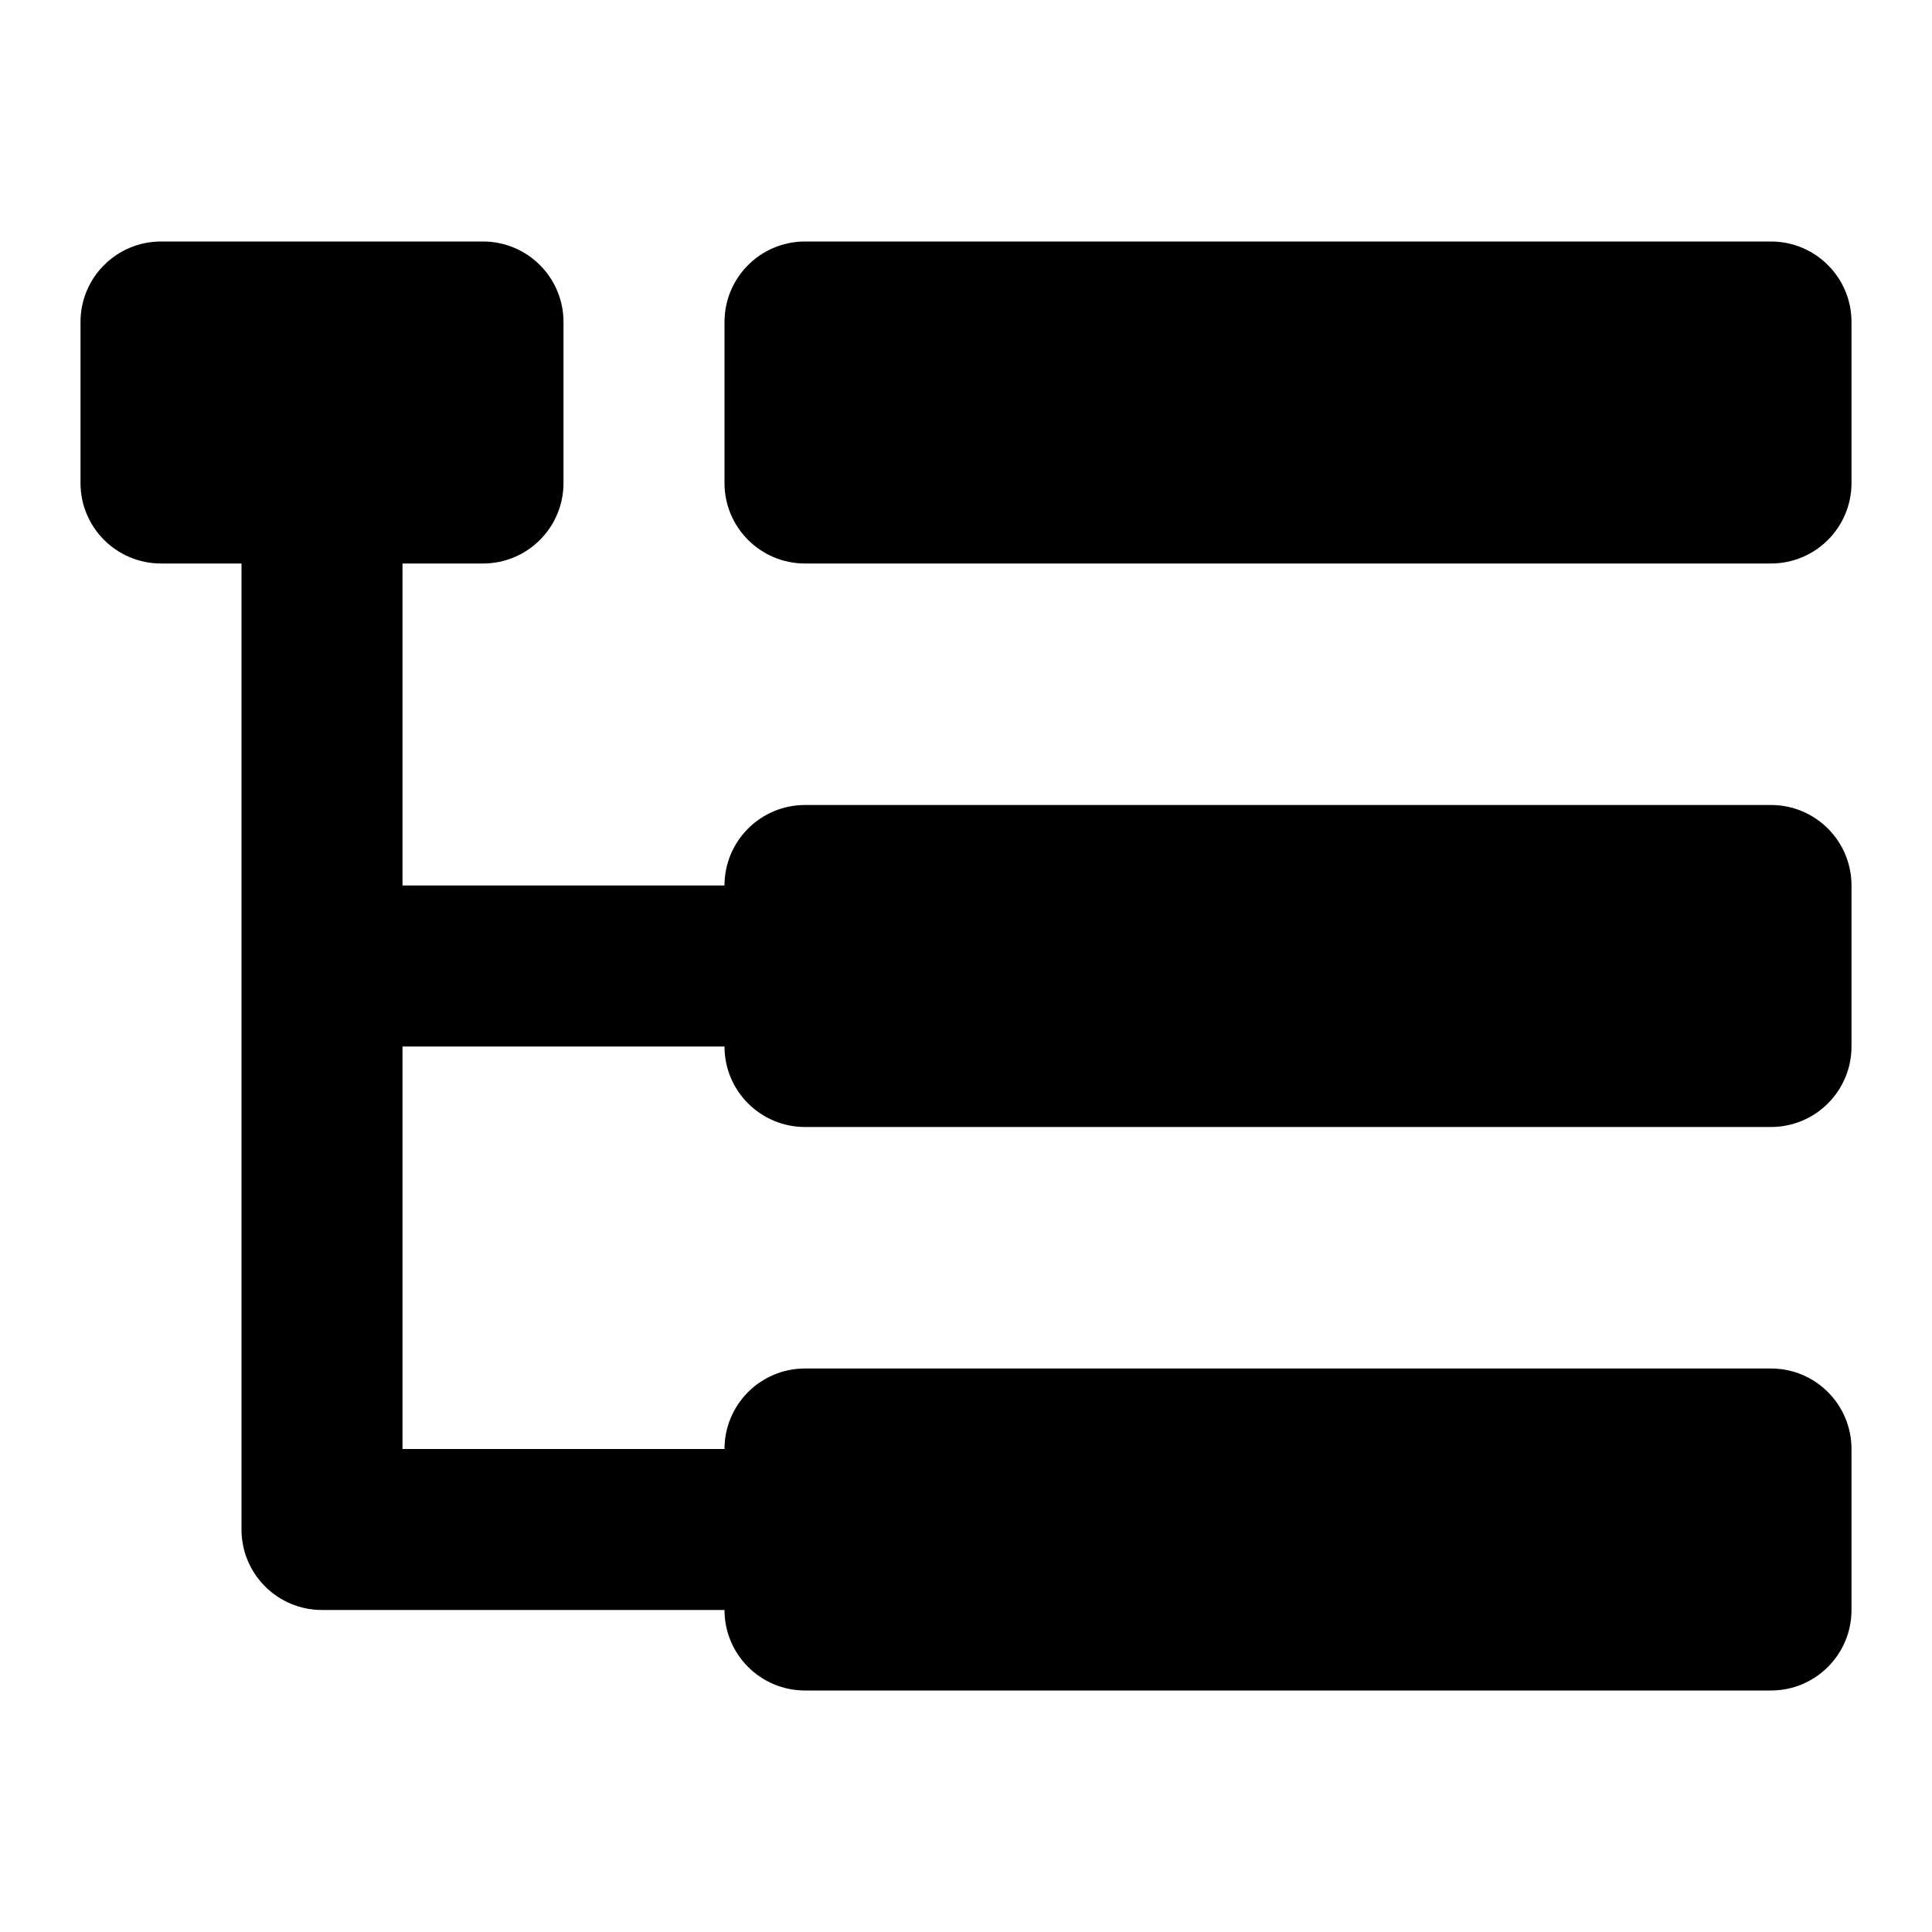
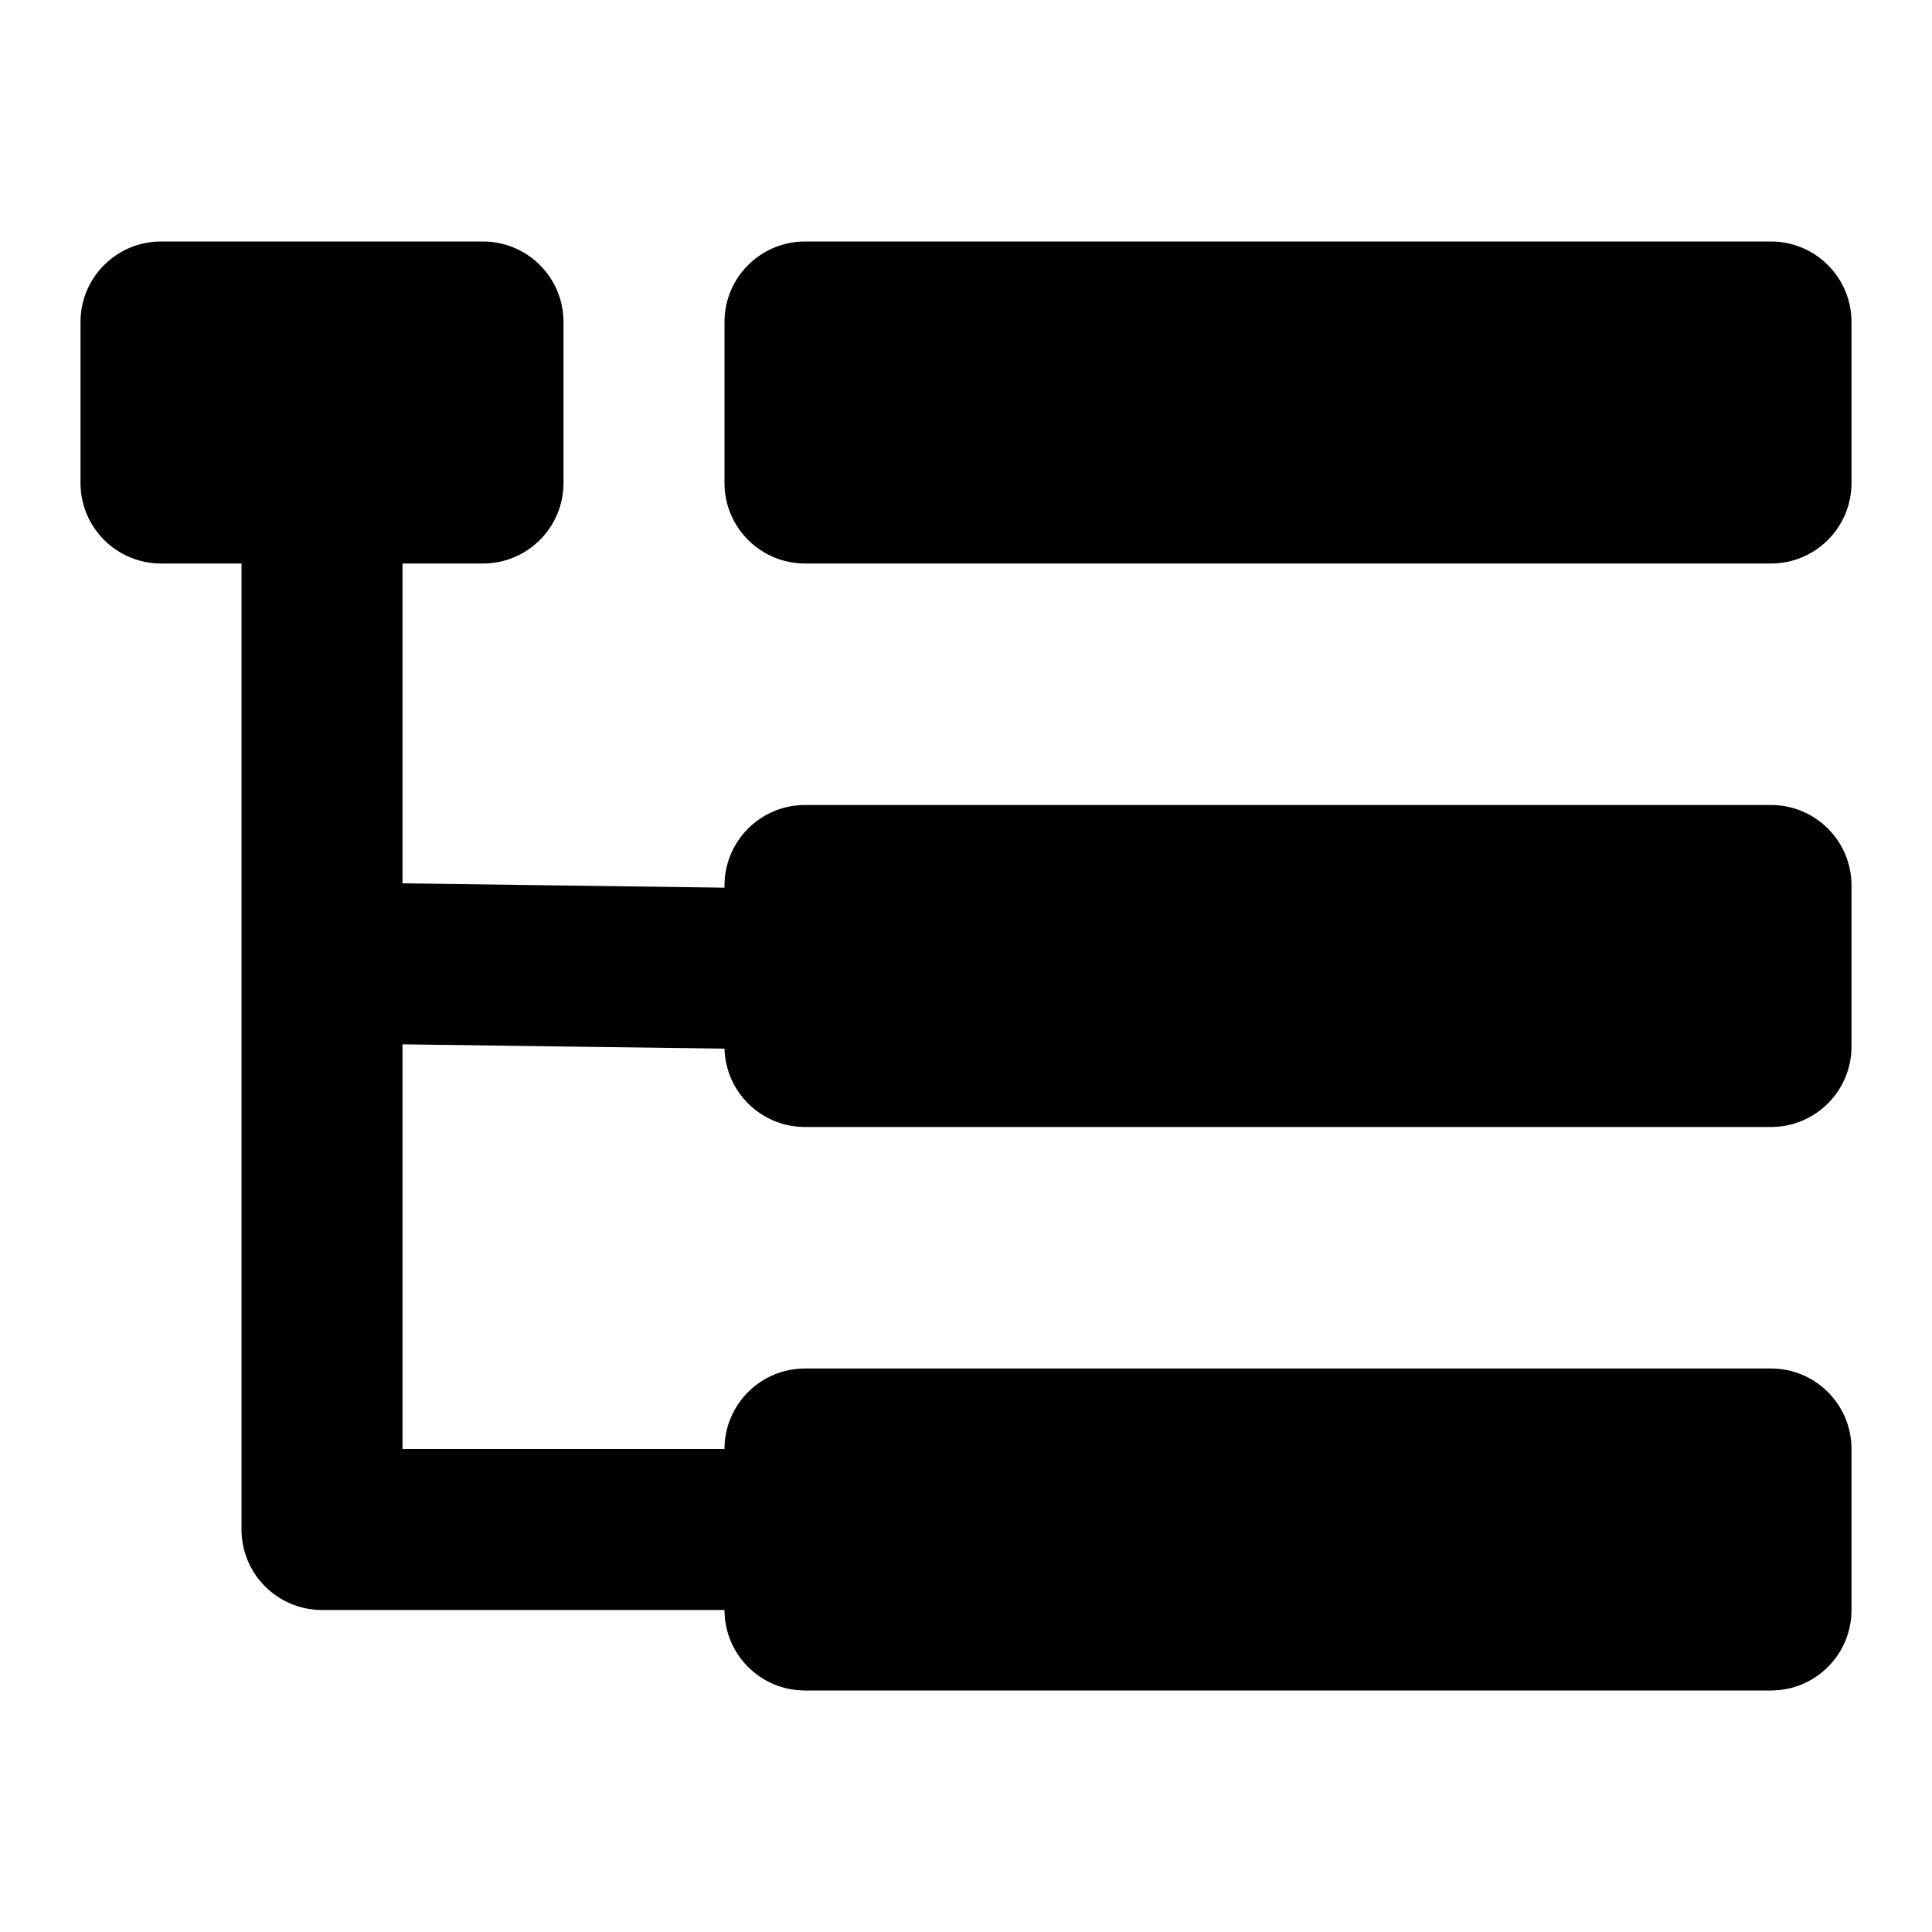
<svg xmlns="http://www.w3.org/2000/svg" width="24" height="24" viewBox="0 0 24 24">
-   <path fill-rule="evenodd" clip-rule="evenodd" d="M1 4a1 1 0 0 1 1-1h4a1 1 0 0 1 1 1v2a1 1 0 0 1-1 1H5v4h4a1 1 0 0 1 1-1h12a1 1 0 0 1 1 1v2a1 1 0 0 1-1 1H10a1 1 0 0 1-1-1H5v5h4a1 1 0 0 1 1-1h12a1 1 0 0 1 1 1v2a1 1 0 0 1-1 1H10a1 1 0 0 1-1-1H4a1 1 0 0 1-1-1V7H2a1 1 0 0 1-1-1V4Zm8 0a1 1 0 0 1 1-1h12a1 1 0 0 1 1 1v2a1 1 0 0 1-1 1H10a1 1 0 0 1-1-1V4Z" fill="currentColor" />
+   <path fill-rule="evenodd" clip-rule="evenodd" d="M1 4a1 1 0 0 1 1-1h4a1 1 0 0 1 1 1v2a1 1 0 0 1-1 1H5v3.973l4 .054V11a1 1 0 0 1 1-1h12a1 1 0 0 1 1 1v2a1 1 0 0 1-1 1H10a1 1 0 0 1-1-.973l-4-.054V18h4a1 1 0 0 1 1-1h12a1 1 0 0 1 1 1v2a1 1 0 0 1-1 1H10a1 1 0 0 1-1-1H4a1 1 0 0 1-1-1V7H2a1 1 0 0 1-1-1V4Zm8 0a1 1 0 0 1 1-1h12a1 1 0 0 1 1 1v2a1 1 0 0 1-1 1H10a1 1 0 0 1-1-1V4Z" fill="currentColor" />
</svg>
